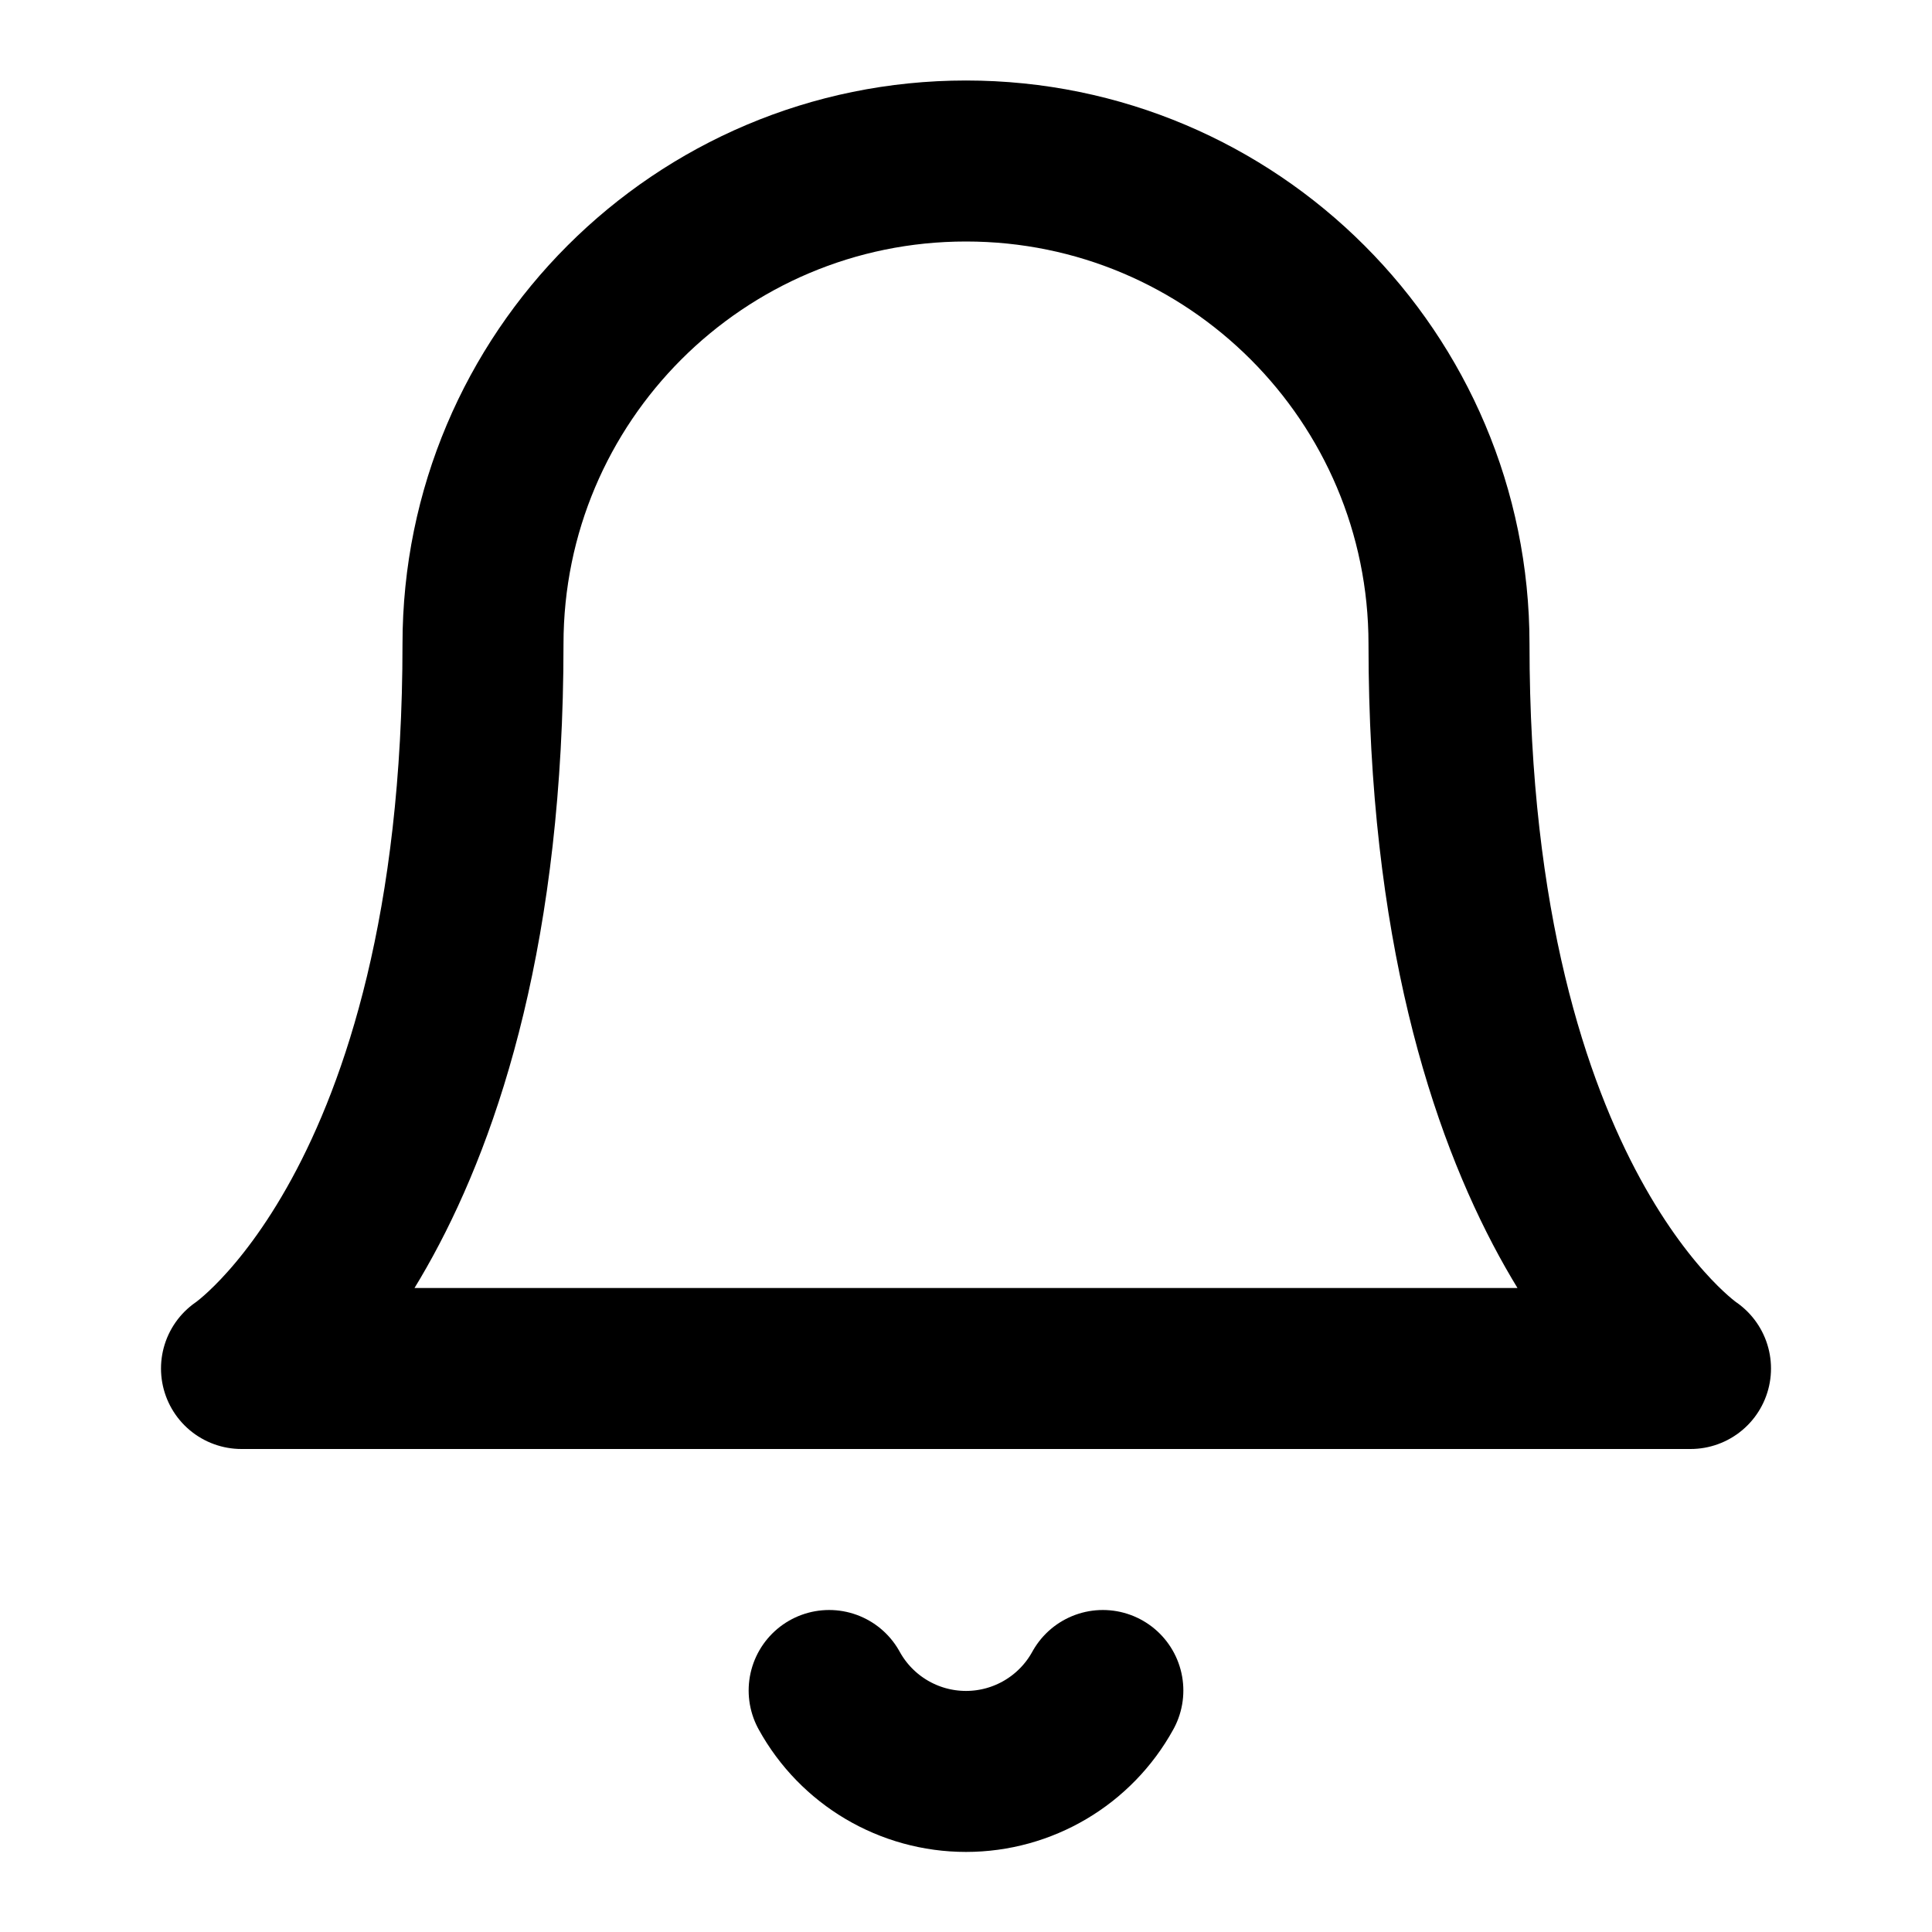
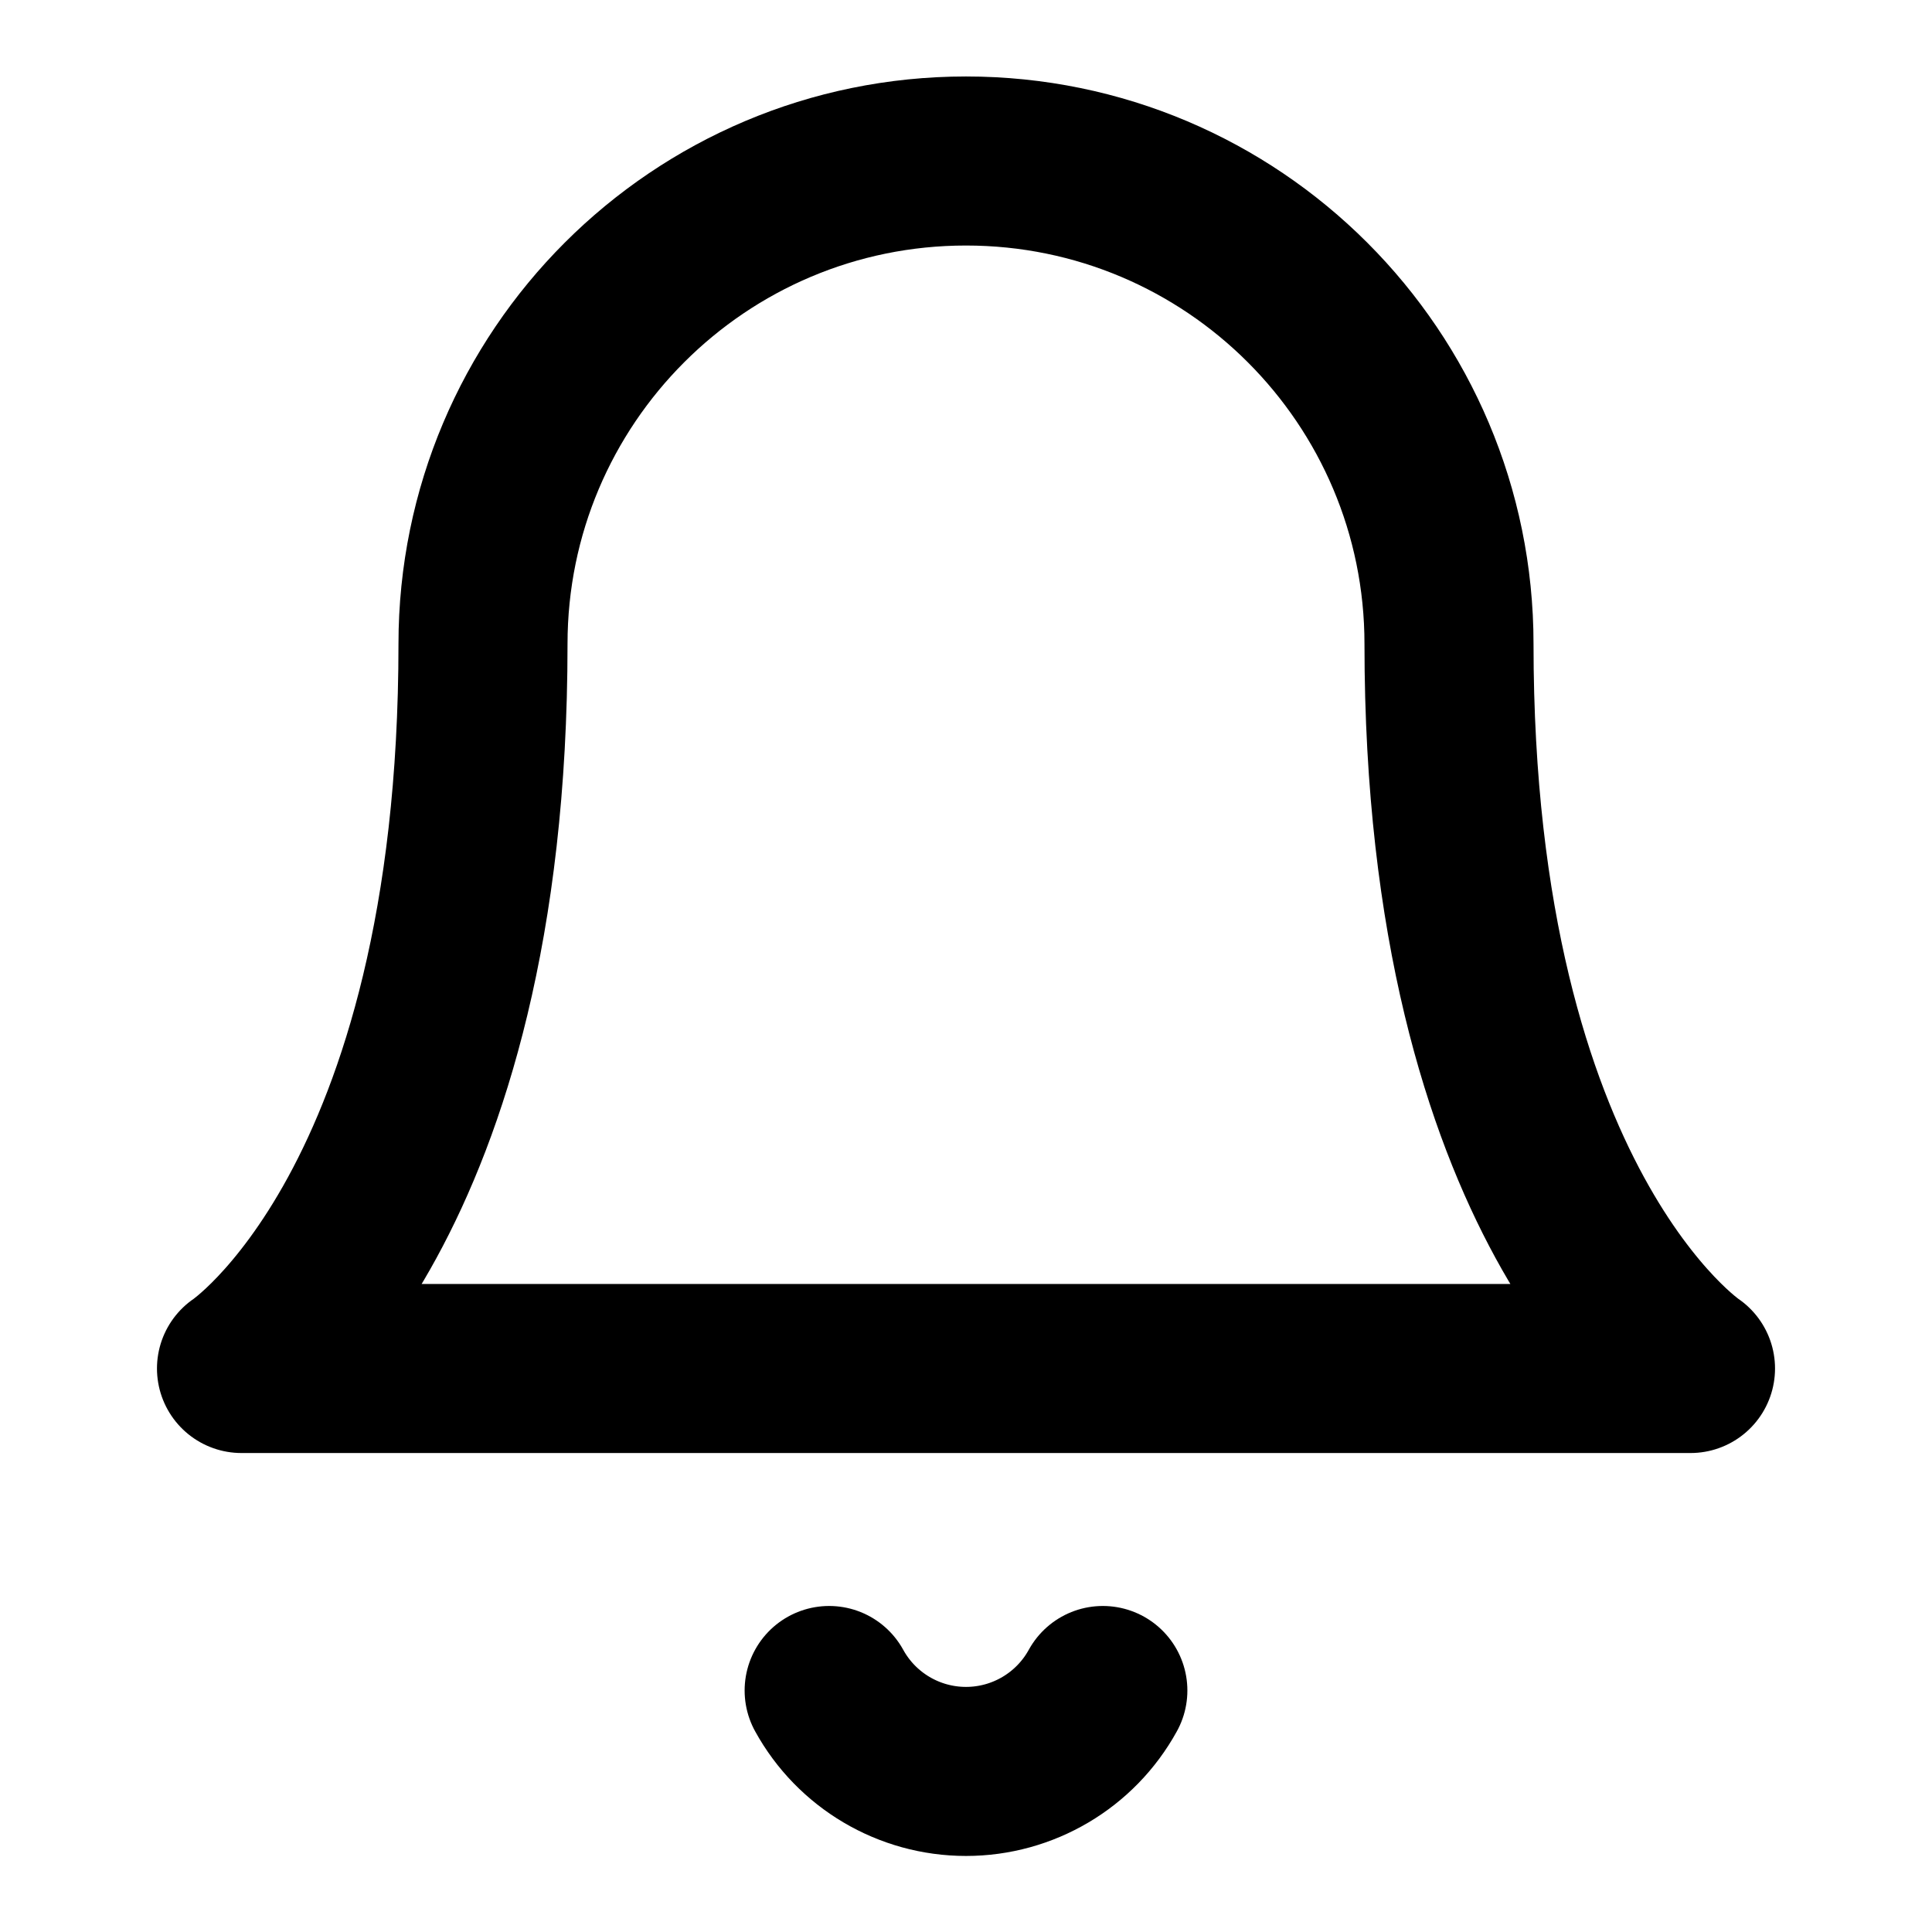
- <svg xmlns="http://www.w3.org/2000/svg" width="24" height="24" viewBox="0 0 24 24" fill="none" stroke="currentColor" stroke-width="2" stroke-linecap="round" stroke-linejoin="round" class="lucide lucide-bell">
+ <svg xmlns="http://www.w3.org/2000/svg" width="24" height="24" viewBox="0 0 24 24" fill="none" stroke="currentColor" stroke-width="2.1" stroke-linecap="round" stroke-linejoin="round" class="lucide lucide-bell">
  <path d="M6 8a6 6 0 0 1 12 0c0 7 3 9 3 9H3s3-2 3-9" />
  <path d="M10.3 21a1.94 1.94 0 0 0 3.4 0" />
</svg>
